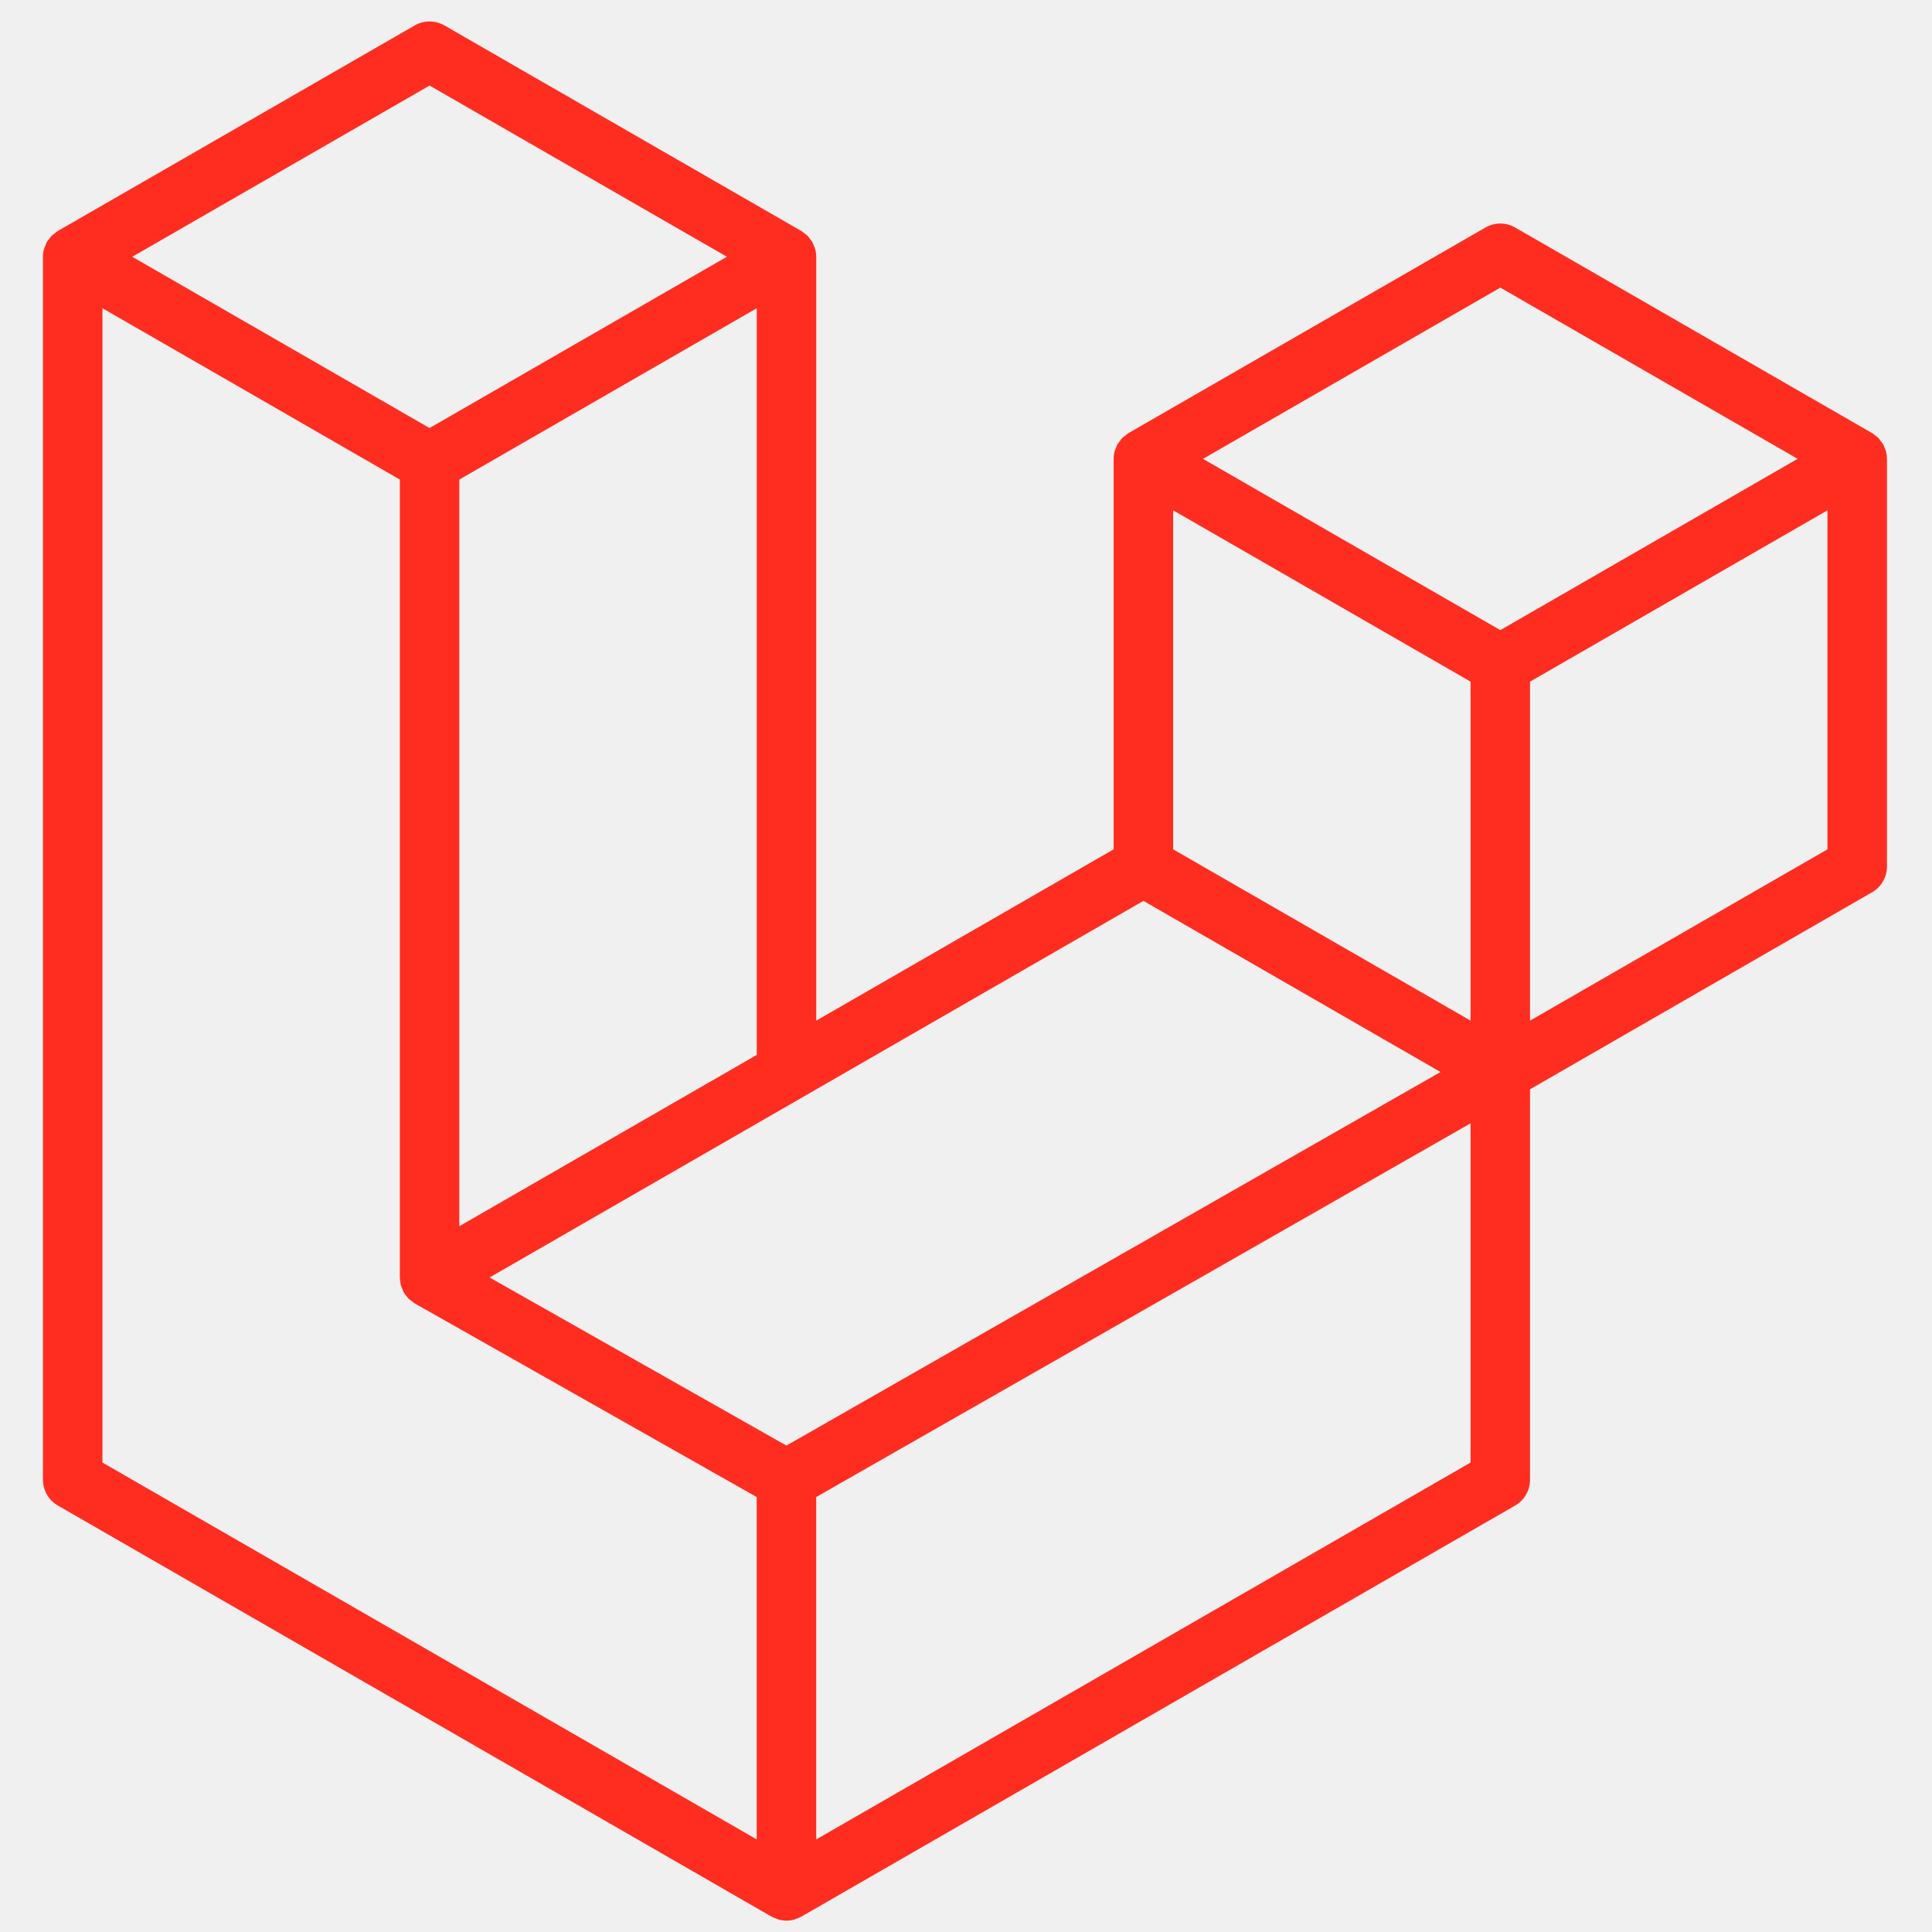
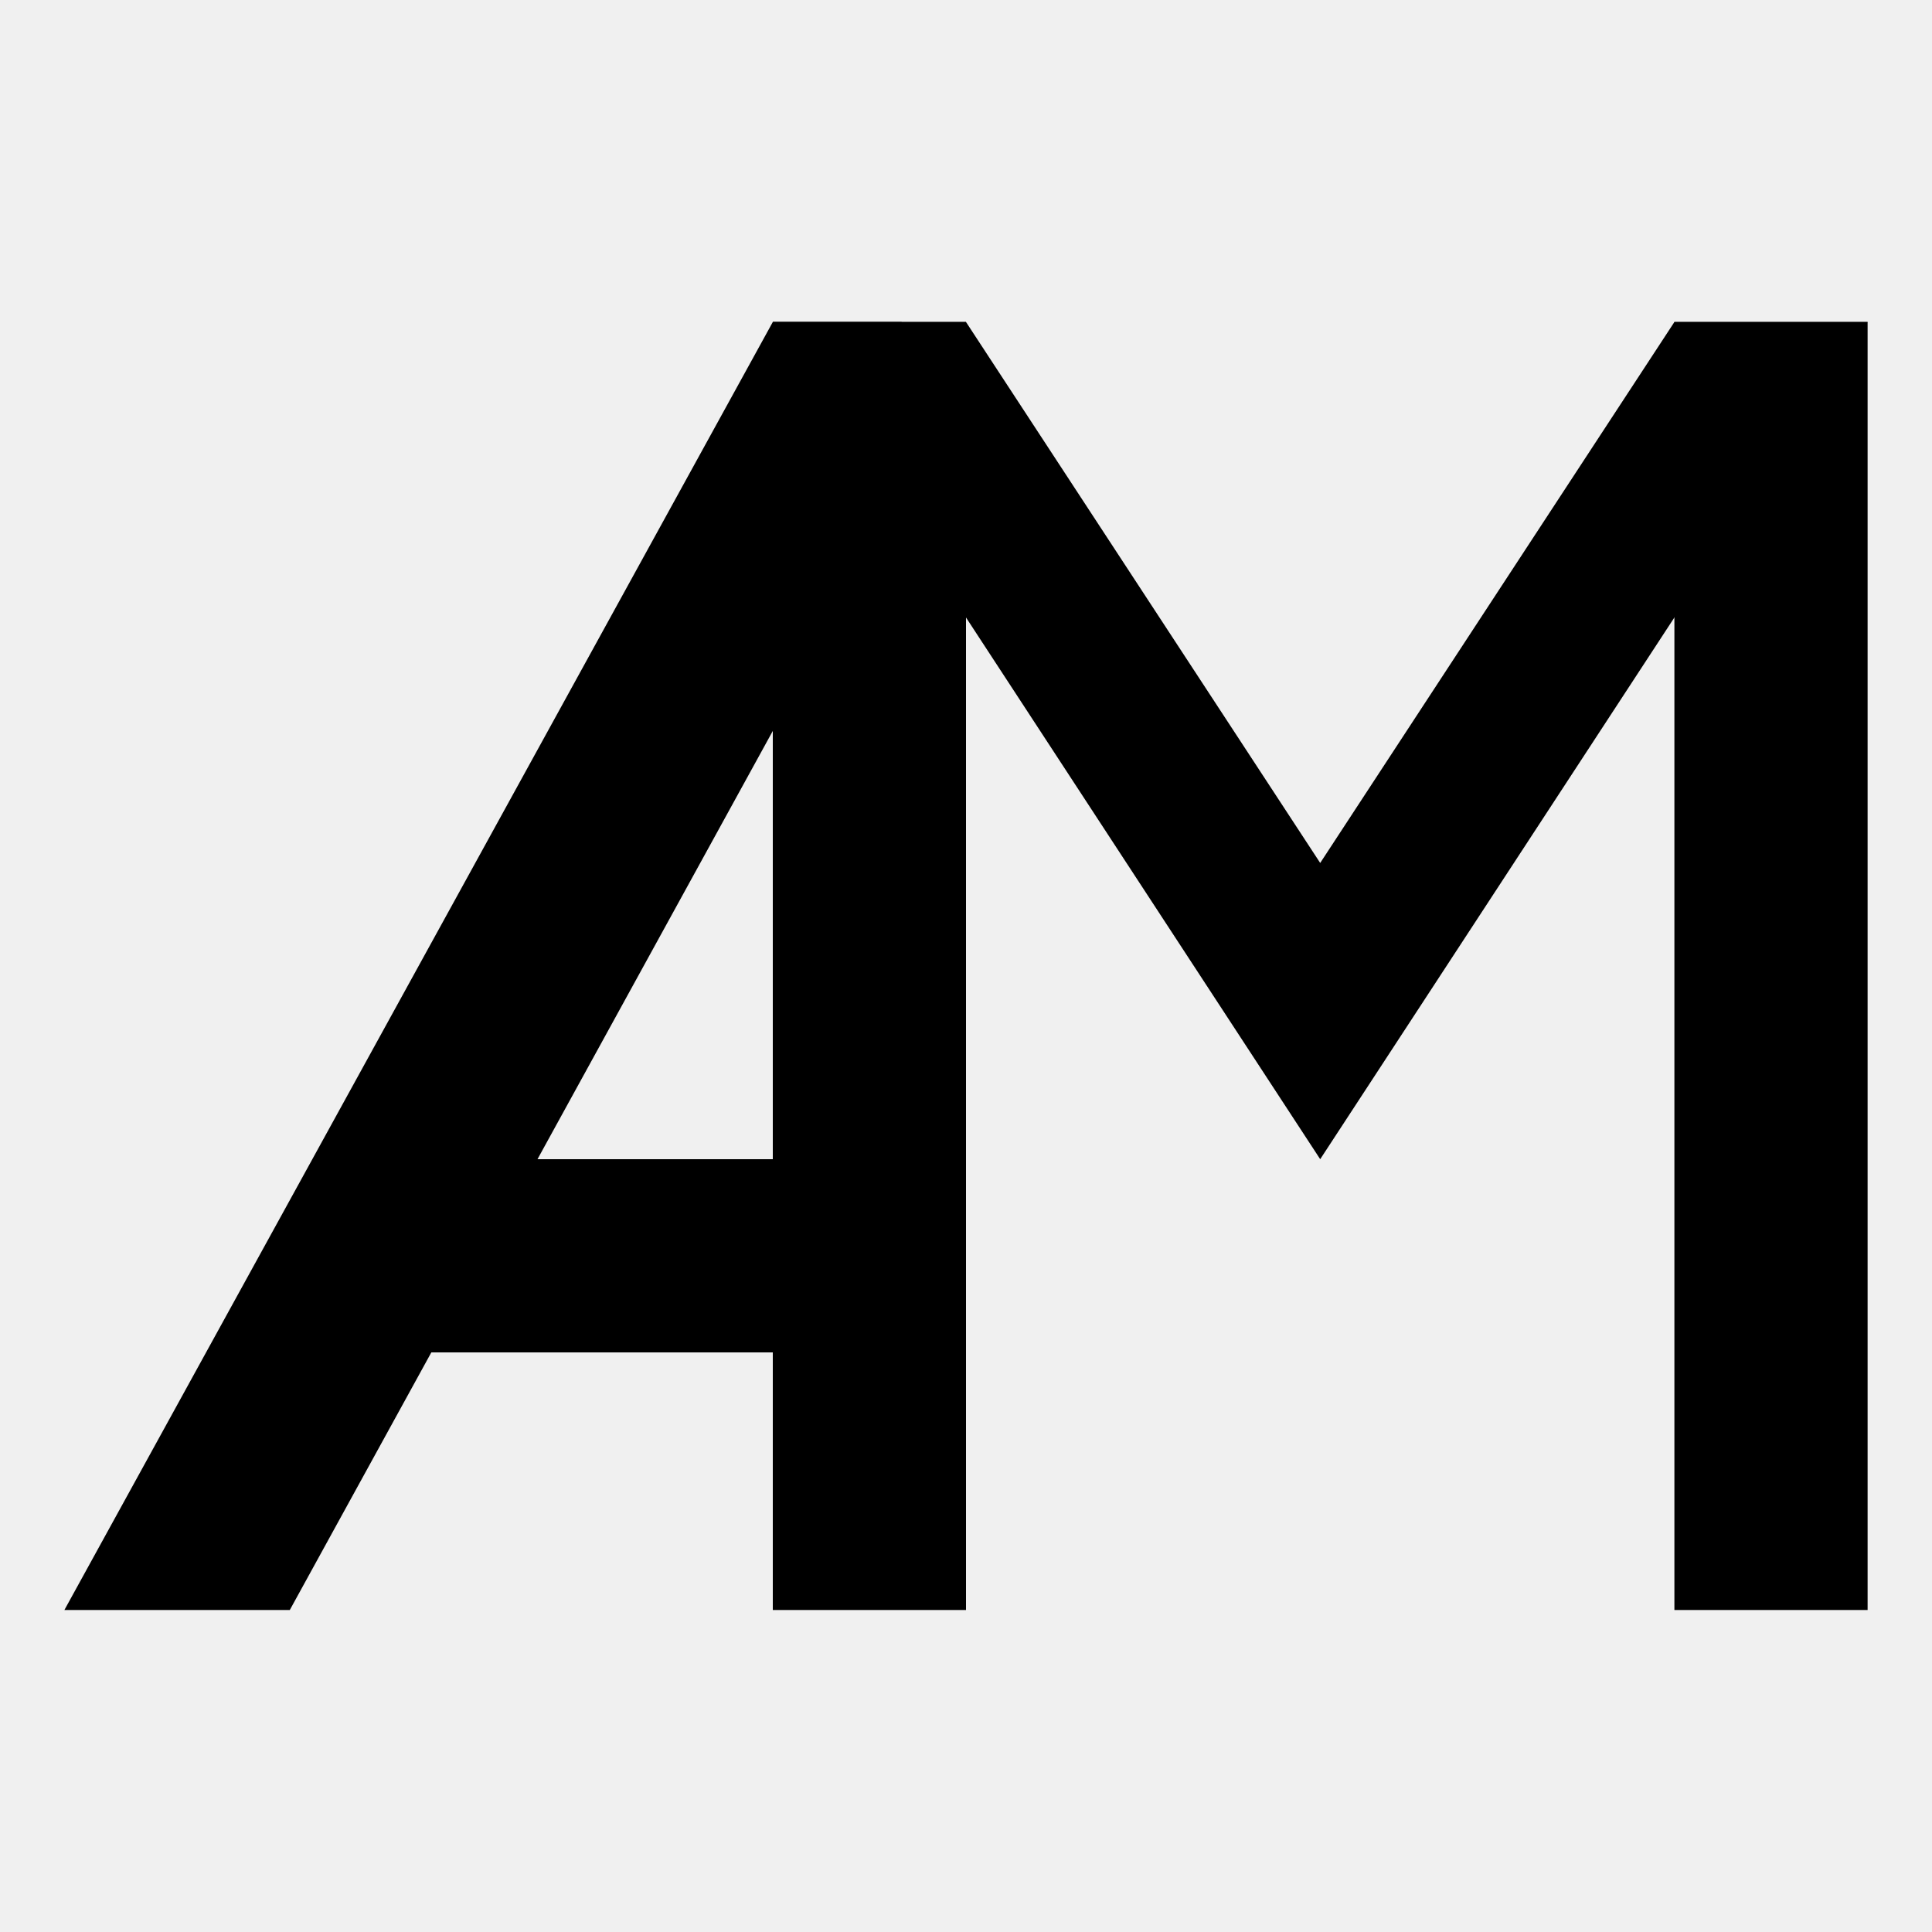
- <svg xmlns="http://www.w3.org/2000/svg" width="166" height="166" viewBox="0 0 166 166" fill="none">
-   <path fill-rule="evenodd" clip-rule="evenodd" d="M162.041 38.759C162.099 38.977 162.129 39.201 162.13 39.426V74.452C162.13 74.902 162.011 75.344 161.786 75.733C161.561 76.122 161.237 76.444 160.847 76.668L131.462 93.594V127.141C131.462 128.054 130.977 128.897 130.186 129.357L68.847 164.683C68.707 164.763 68.554 164.814 68.401 164.868C68.343 164.887 68.289 164.922 68.228 164.938C67.8 165.051 67.349 165.051 66.92 164.938C66.85 164.919 66.786 164.881 66.719 164.855C66.579 164.804 66.432 164.76 66.298 164.683L4.972 129.357C4.583 129.133 4.259 128.81 4.034 128.421C3.808 128.032 3.69 127.591 3.689 127.141L3.689 22.063C3.689 21.834 3.721 21.61 3.779 21.393C3.798 21.32 3.843 21.253 3.868 21.179C3.916 21.045 3.961 20.908 4.031 20.783C4.079 20.7 4.149 20.633 4.206 20.557C4.28 20.454 4.347 20.349 4.433 20.26C4.506 20.186 4.602 20.132 4.685 20.068C4.778 19.992 4.861 19.909 4.966 19.848L35.633 2.185C36.022 1.961 36.462 1.844 36.91 1.844C37.358 1.844 37.798 1.961 38.186 2.185L68.851 19.848H68.857C68.959 19.912 69.045 19.992 69.138 20.065C69.221 20.129 69.313 20.186 69.387 20.257C69.476 20.349 69.54 20.454 69.616 20.557C69.671 20.633 69.744 20.7 69.789 20.783C69.862 20.911 69.904 21.045 69.955 21.179C69.98 21.253 70.025 21.32 70.044 21.396C70.103 21.614 70.133 21.838 70.133 22.063V87.694L95.686 72.974V39.423C95.686 39.2 95.718 38.973 95.775 38.759C95.798 38.683 95.839 38.615 95.865 38.542C95.916 38.408 95.96 38.271 96.031 38.146C96.079 38.063 96.149 37.996 96.203 37.92C96.279 37.818 96.343 37.712 96.433 37.623C96.506 37.549 96.599 37.495 96.681 37.431C96.777 37.355 96.86 37.272 96.962 37.211L127.633 19.548C128.021 19.324 128.461 19.206 128.91 19.206C129.358 19.206 129.798 19.324 130.186 19.548L160.85 37.211C160.959 37.275 161.042 37.355 161.137 37.428C161.217 37.492 161.31 37.549 161.383 37.62C161.473 37.712 161.536 37.818 161.613 37.92C161.67 37.996 161.741 38.063 161.785 38.146C161.859 38.271 161.9 38.408 161.951 38.542C161.98 38.615 162.021 38.683 162.041 38.759ZM157.018 72.974V43.848L146.287 50.028L131.462 58.568V87.694L157.021 72.974H157.018ZM126.354 125.663V96.518L111.771 104.85L70.13 128.626V158.046L126.354 125.663ZM8.801 26.485V125.663L65.018 158.043V128.629L35.649 112L35.64 111.994L35.627 111.988C35.528 111.93 35.445 111.847 35.353 111.777C35.273 111.713 35.18 111.662 35.11 111.592L35.104 111.582C35.021 111.502 34.963 111.403 34.893 111.314C34.829 111.228 34.753 111.154 34.702 111.065L34.699 111.055C34.641 110.96 34.606 110.845 34.565 110.736C34.523 110.64 34.469 110.551 34.443 110.449C34.411 110.328 34.405 110.197 34.392 110.072C34.379 109.976 34.354 109.881 34.354 109.785V109.778V41.205L19.532 32.662L8.801 26.485ZM36.913 7.35L11.364 22.063L36.907 36.777L62.453 22.06L36.907 7.35H36.913ZM50.2 99.174L65.022 90.637V26.485L54.291 32.665L39.466 41.205V105.357L50.2 99.174ZM128.91 24.713L103.363 39.426L128.91 54.14L154.453 39.423L128.91 24.713ZM126.354 58.568L111.529 50.028L100.798 43.848V72.974L115.619 81.511L126.354 87.694V58.568ZM67.571 124.205L105.042 102.803L123.772 92.109L98.245 77.405L68.854 94.334L42.066 109.762L67.571 124.205Z" fill="#FF2D20" />
+ <svg xmlns="http://www.w3.org/2000/svg" viewBox="-2 -10 60 60">
+   <style>
+         path { fill: #000000; }
+         @media (prefers-color-scheme: dark) { path { fill: #ffffff; } }
+     </style>
+   <path d="M0 40 22 0h4v12.7h-4L7 40z" />
+   <path d="M9 26h16v6H9z" />
+   <path d="M22 0h6v40h-6z" />
+   <path d="M22 0h6l11 16.8L50 0h6L39 26z" />
+   <path d="M50 0h6v40h-6z" />
</svg>
